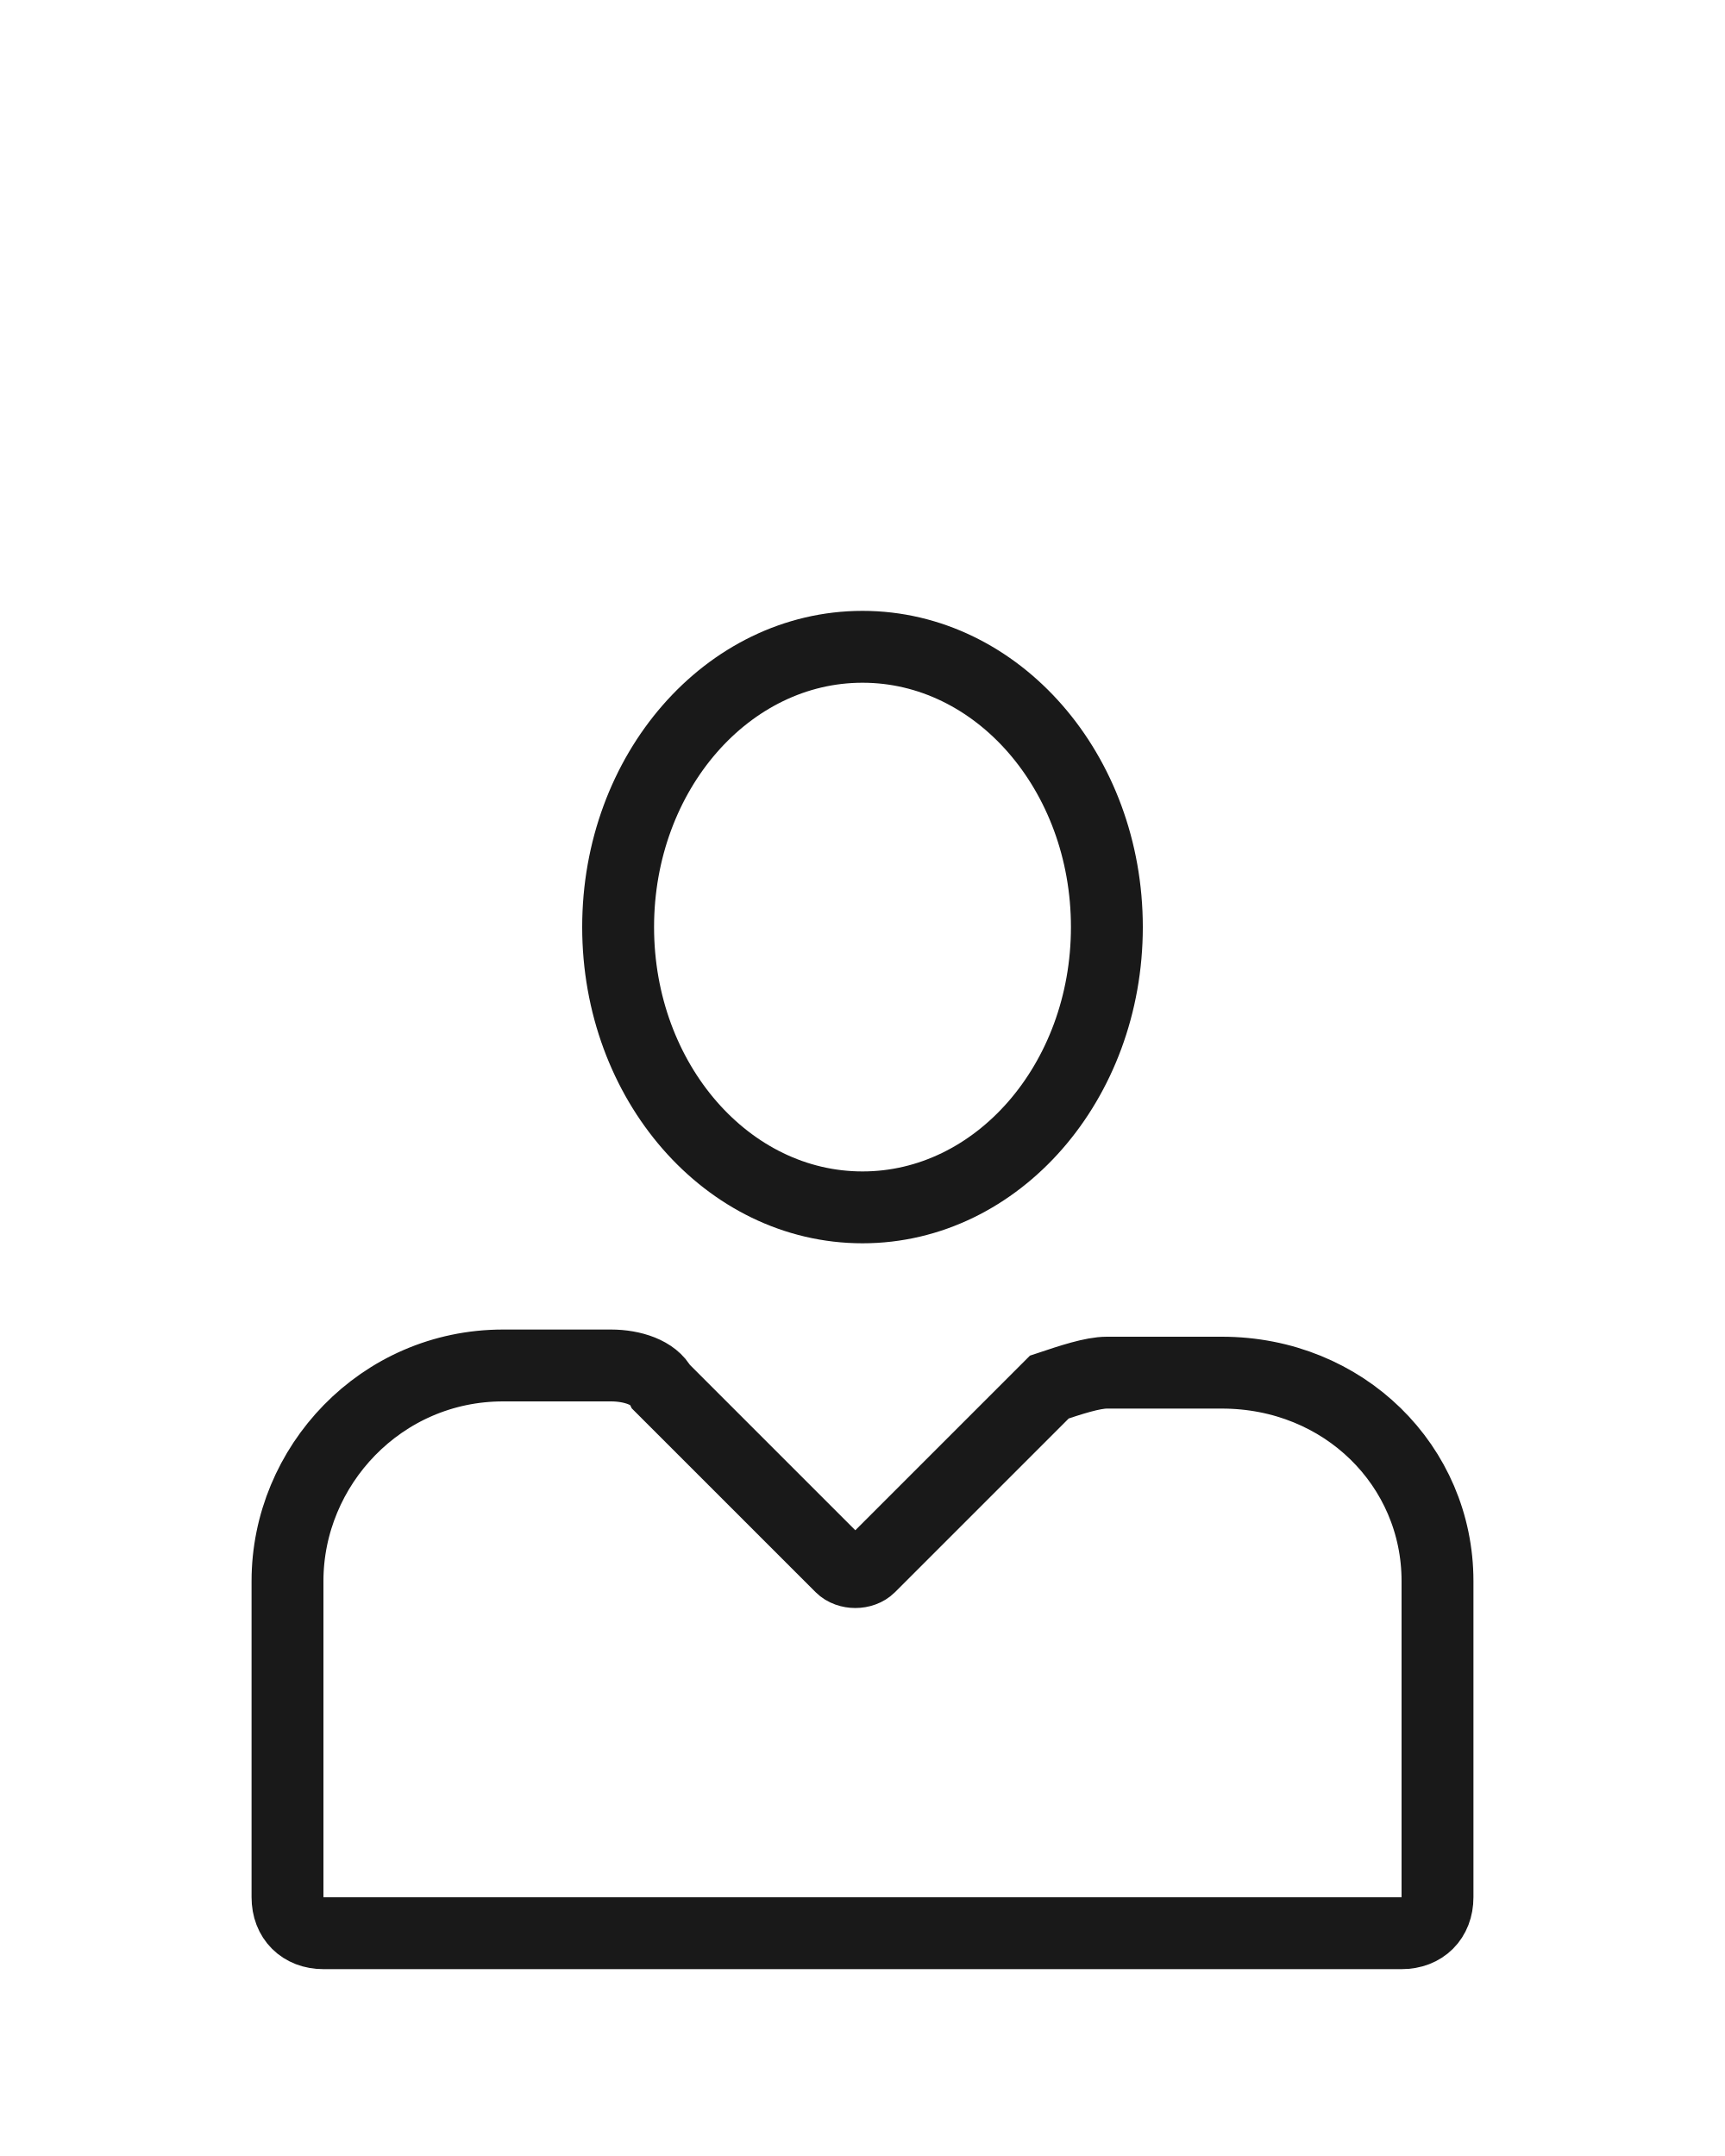
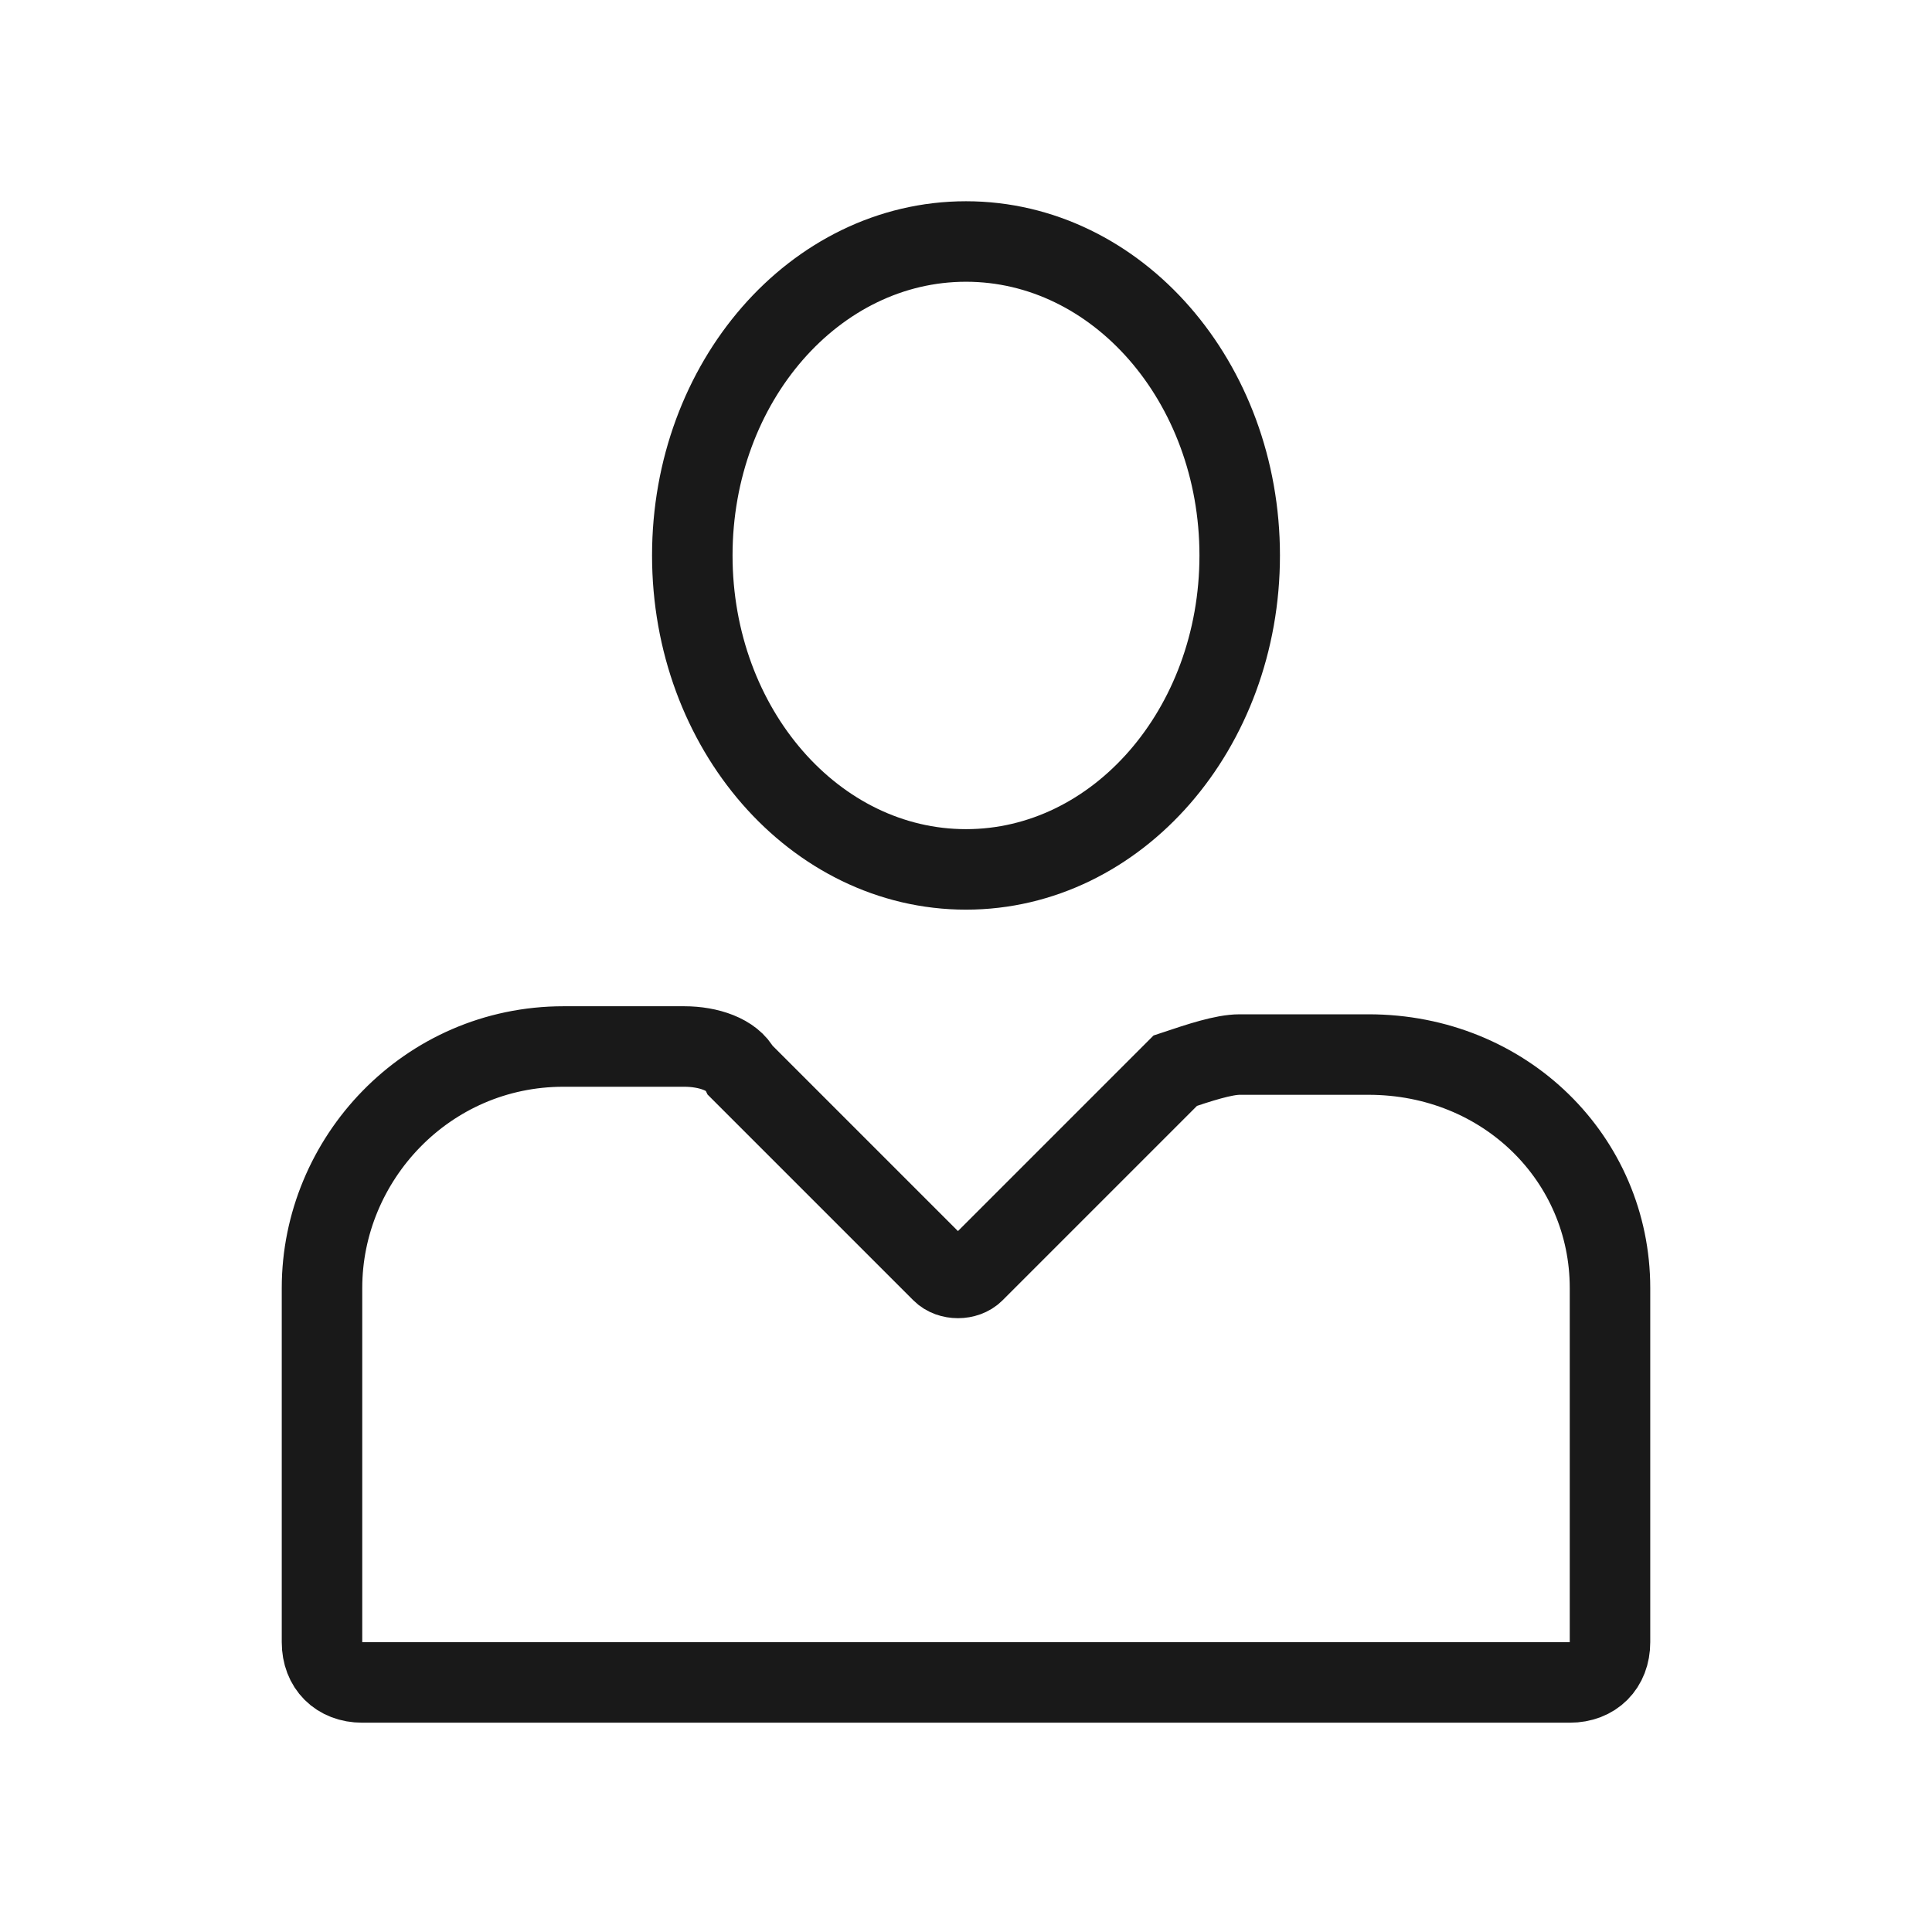
- <svg xmlns="http://www.w3.org/2000/svg" width="24" height="30" viewBox="0 0 24 30" fill="none">
-   <path d="M15.4 19.1H17C18.7 19.1 20 20.4 20 22V26.4C20 26.7 19.8 26.9 19.5 26.9H4.5C4.2 26.9 4 26.7 4 26.4V22C4 20.4 5.3 19 7 19H8.5C8.8 19 9.1 19.1 9.2 19.3L11.7 21.8C11.8 21.9 12 21.9 12.1 21.8L14.6 19.3C14.9 19.2 15.2 19.1 15.4 19.1Z" stroke="#191919" stroke-miterlimit="10" />
-   <path d="M12 16.8C13.878 16.8 15.4 15.054 15.4 12.9C15.4 10.746 13.878 9 12 9C10.122 9 8.6 10.746 8.6 12.9C8.6 15.054 10.122 16.8 12 16.8Z" stroke="#191919" stroke-miterlimit="10" />
+ <svg xmlns="http://www.w3.org/2000/svg" width="24" height="24" viewBox="0 0 24 24" fill="none">
+   <path d="M15.4 13.1H17C18.7 13.1 20 14.4 20 16V20.4C20 20.7 19.8 20.9 19.5 20.9H4.5C4.2 20.9 4 20.7 4 20.4V16C4 14.4 5.3 13 7 13H8.5C8.8 13 9.1 13.1 9.2 13.3L11.7 15.8C11.8 15.9 12 15.9 12.1 15.8L14.6 13.3C14.9 13.2 15.2 13.1 15.4 13.1Z" stroke="#191919" stroke-miterlimit="10" />
+   <path d="M12 10.8C13.878 10.8 15.4 9.054 15.4 6.9C15.4 4.746 13.878 3 12 3C10.122 3 8.6 4.746 8.6 6.9C8.6 9.054 10.122 10.8 12 10.8Z" stroke="#191919" stroke-miterlimit="10" />
</svg>
